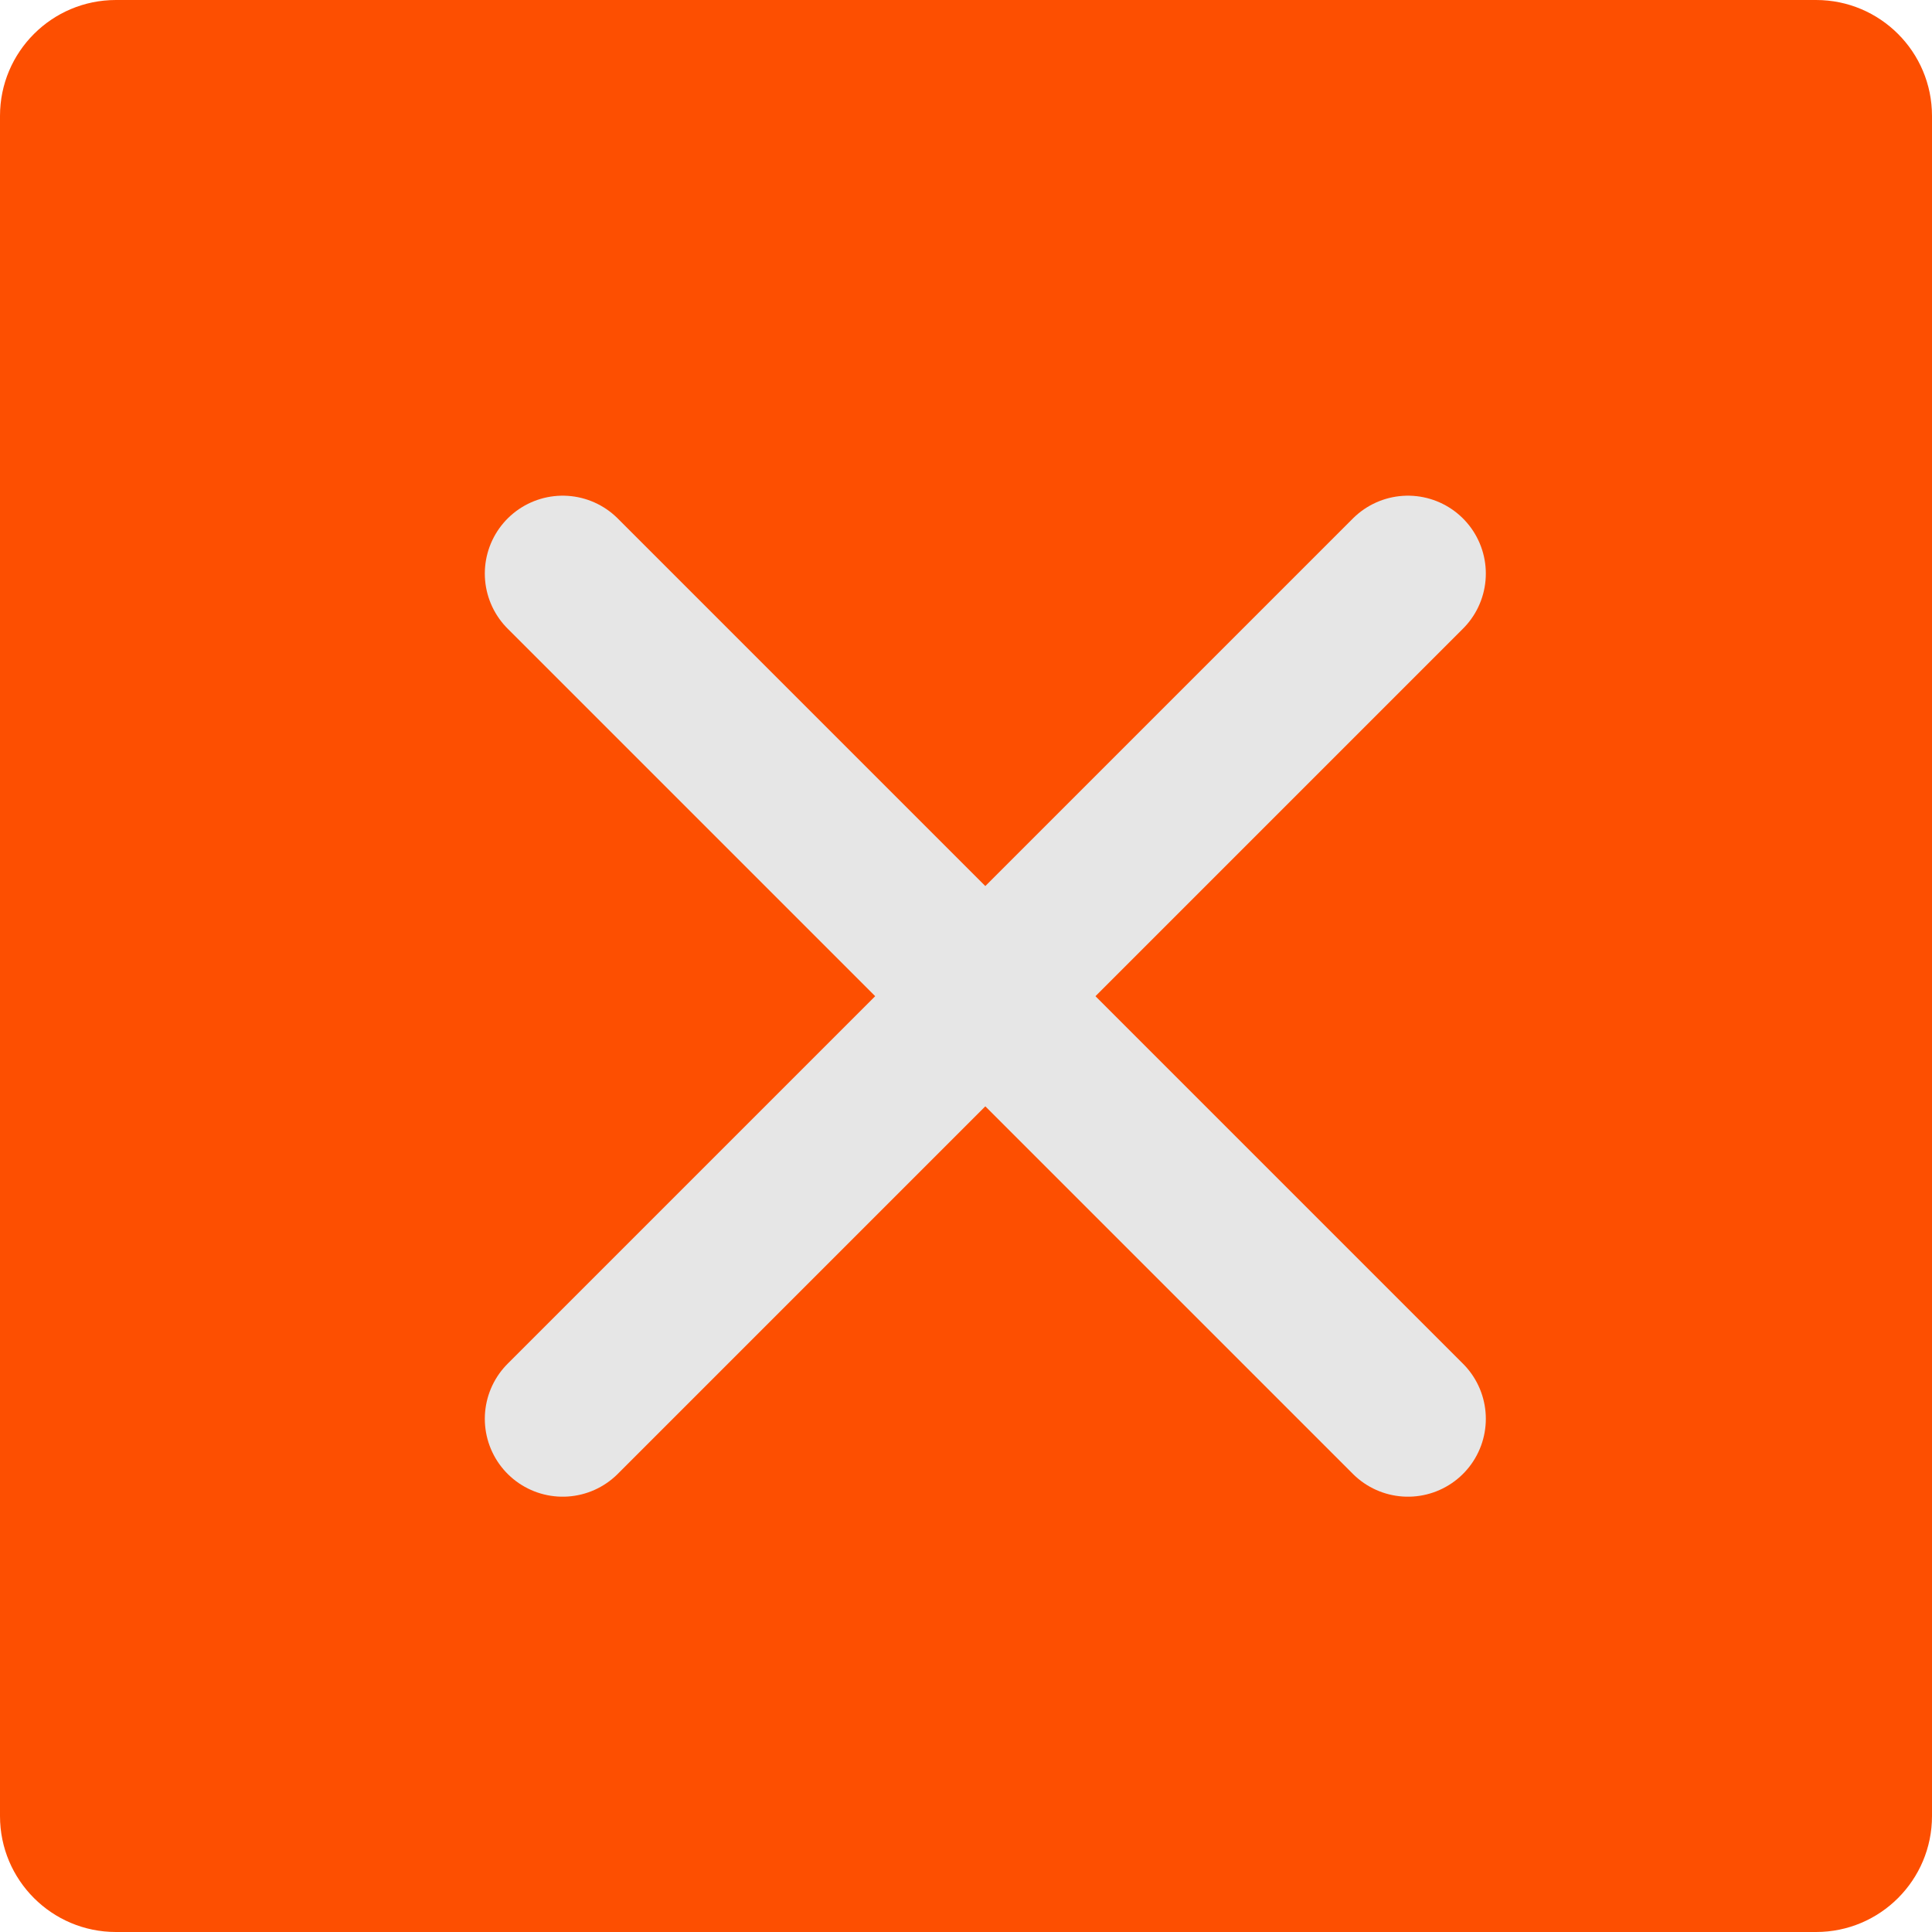
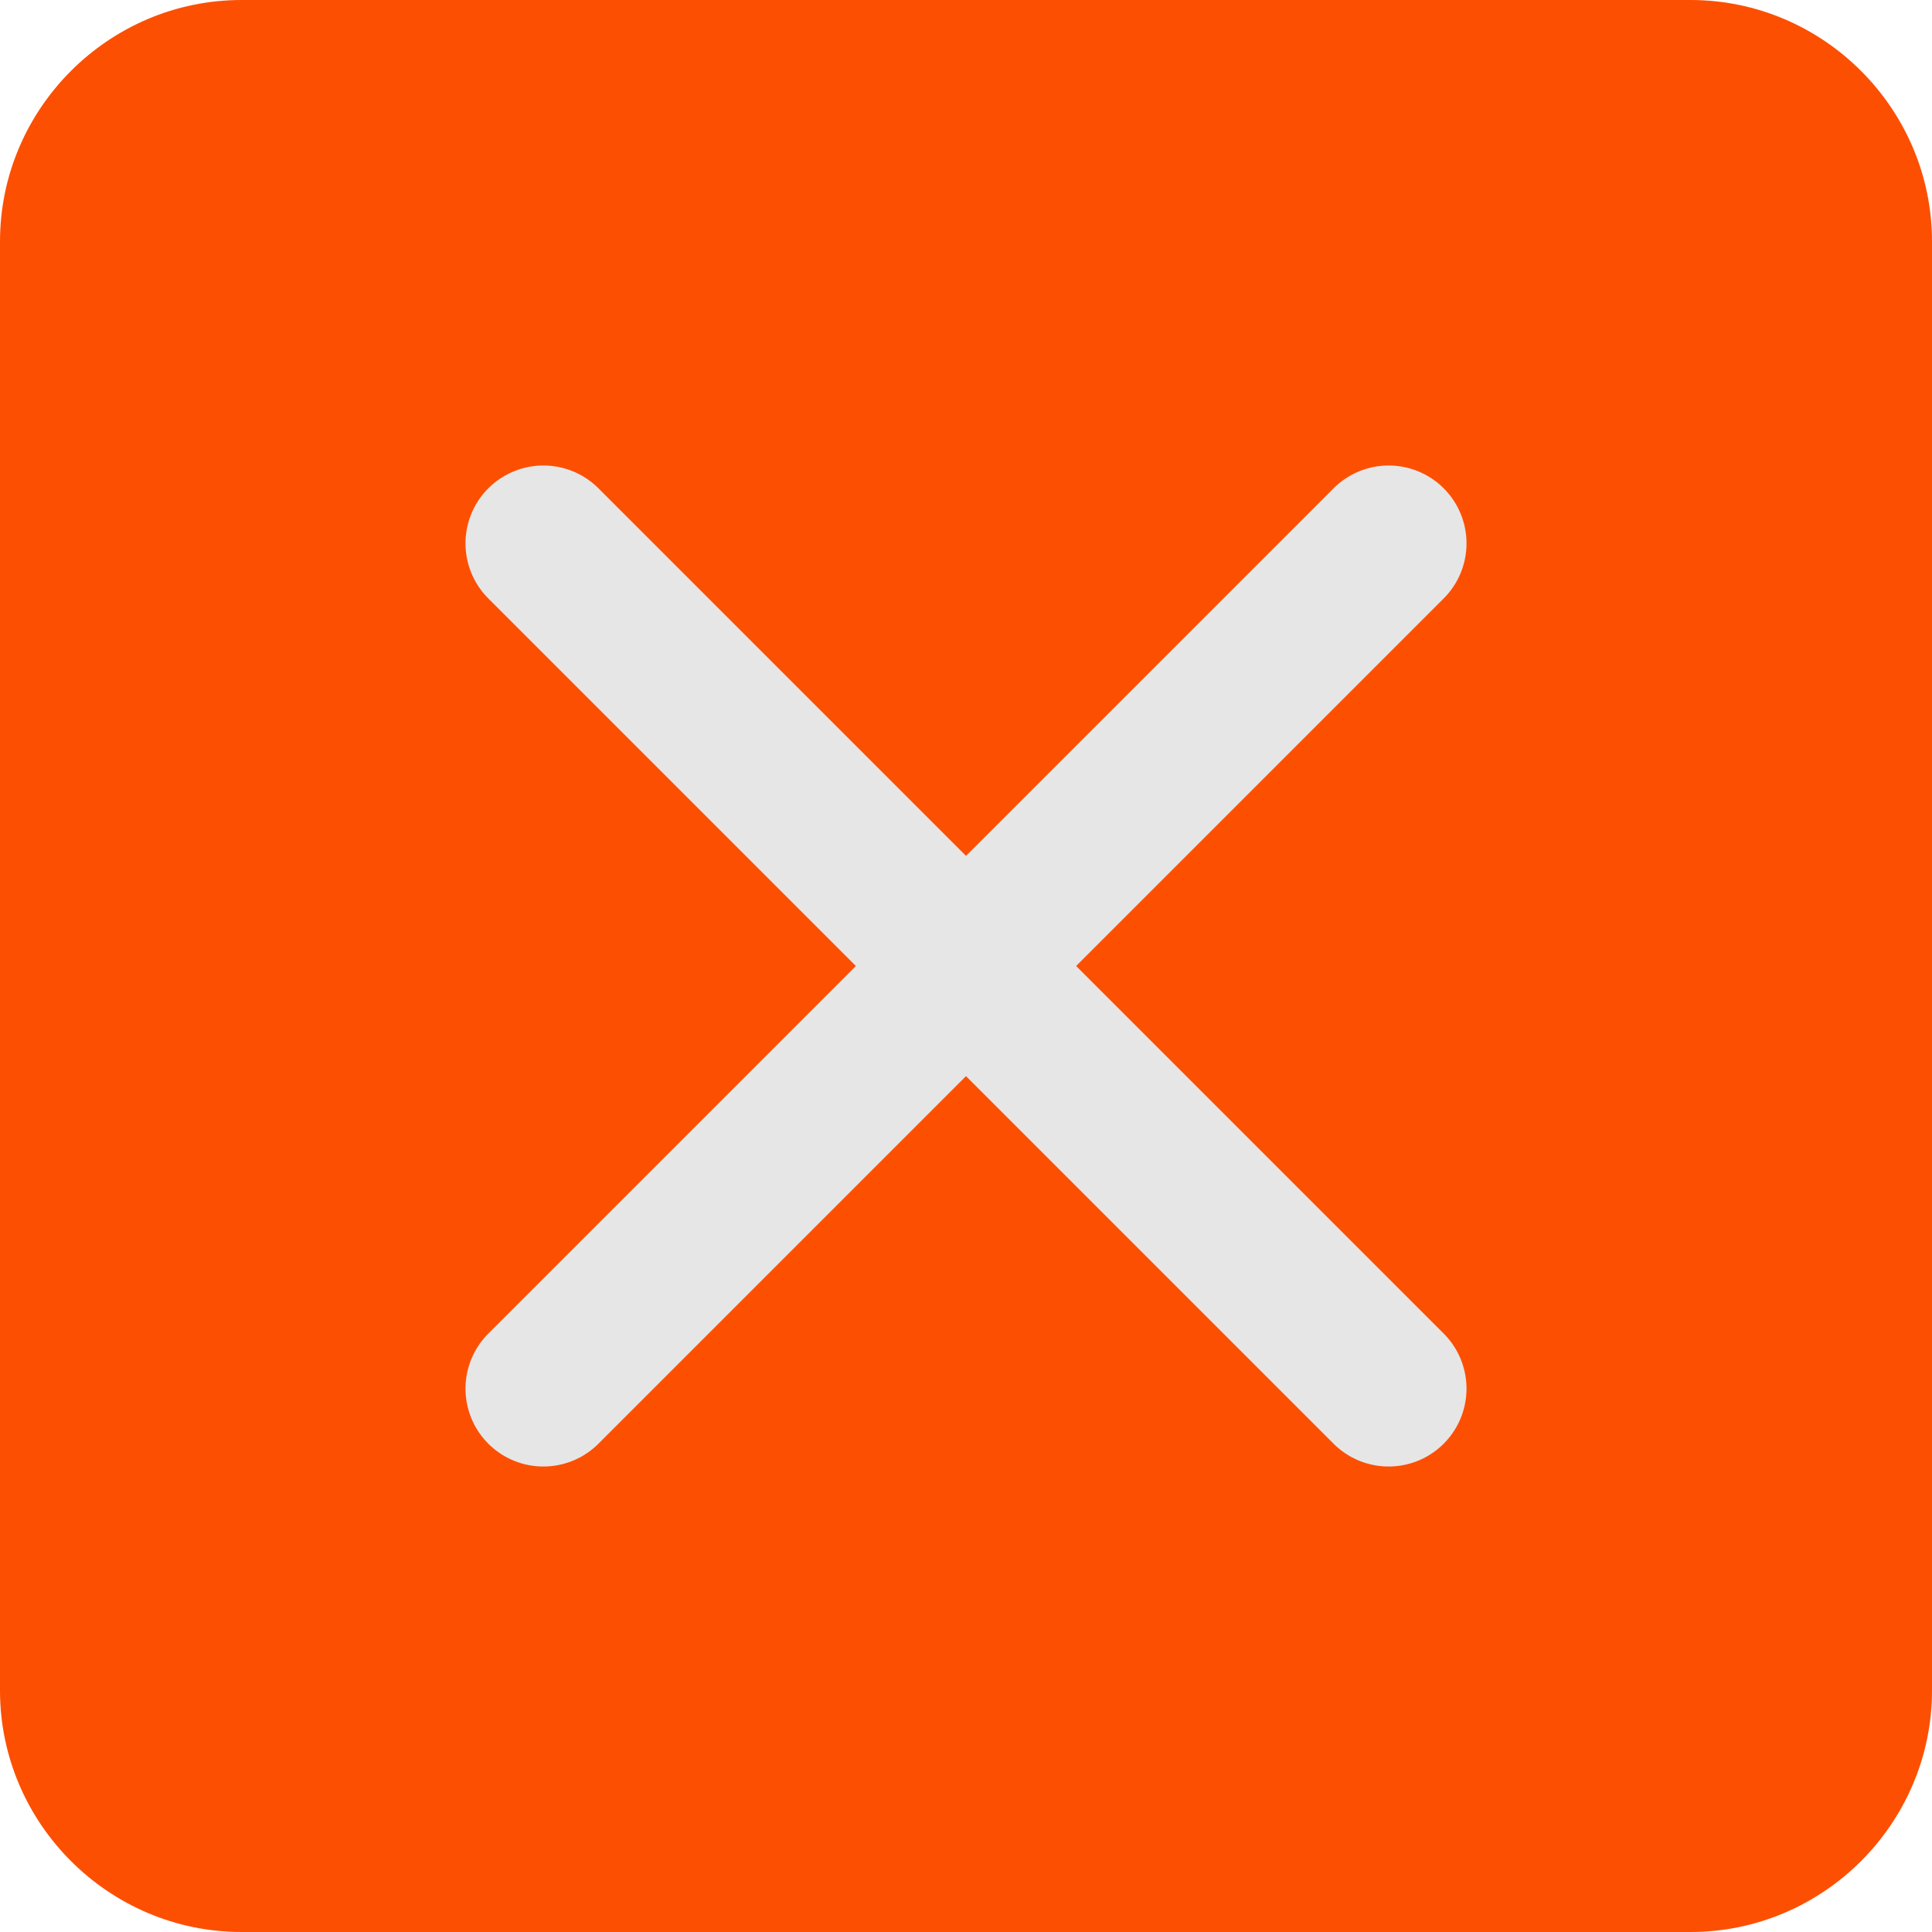
- <svg xmlns="http://www.w3.org/2000/svg" viewBox="0 0 16 16">
-   <g id="Layer_2" data-name="Layer 2">
-     <g id="Layer_1_copy" data-name="Layer 1 copy">
-       <rect width="16" height="16" rx="0.96" ry="0.96" fill="#fd4f01" />
-       <line x1="11.66" y1="4.75" x2="4.66" y2="11.75" fill="none" stroke="#e6e6e6" stroke-linecap="round" stroke-linejoin="round" stroke-width="1.29" />
-       <line x1="11.66" y1="11.75" x2="4.66" y2="4.75" fill="none" stroke="#e6e6e6" stroke-linecap="round" stroke-linejoin="round" stroke-width="1.29" />
+ <svg xmlns="http://www.w3.org/2000/svg" version="1.1" id="Layer_1" x="0px" y="0px" viewBox="0 0 16 16" style="enable-background:new 0 0 16 16;" xml:space="preserve">
+   <style type="text/css">
+ 	.st0{fill:#FD4F01;}
+ 	.st1{fill:none;stroke:#E6E6E6;stroke-width:1.29;stroke-linecap:round;stroke-linejoin:round;}
+ </style>
+   <g id="Layer_2">
+     <g id="Layer_1_copy">
+       <g>
+         <path class="st0" d="M2,0h12c1.1,0,2,0.9,2,2v12c0,1.1-0.9,2-2,2H2c-1.1,0-2-0.9-2-2V2C0,0.9,0.9,0,2,0z" />
+       </g>
+       <line class="st1" x1="11.5" y1="4.5" x2="4.5" y2="11.5" />
+       <line class="st1" x1="11.5" y1="11.5" x2="4.5" y2="4.5" />
    </g>
  </g>
</svg>
